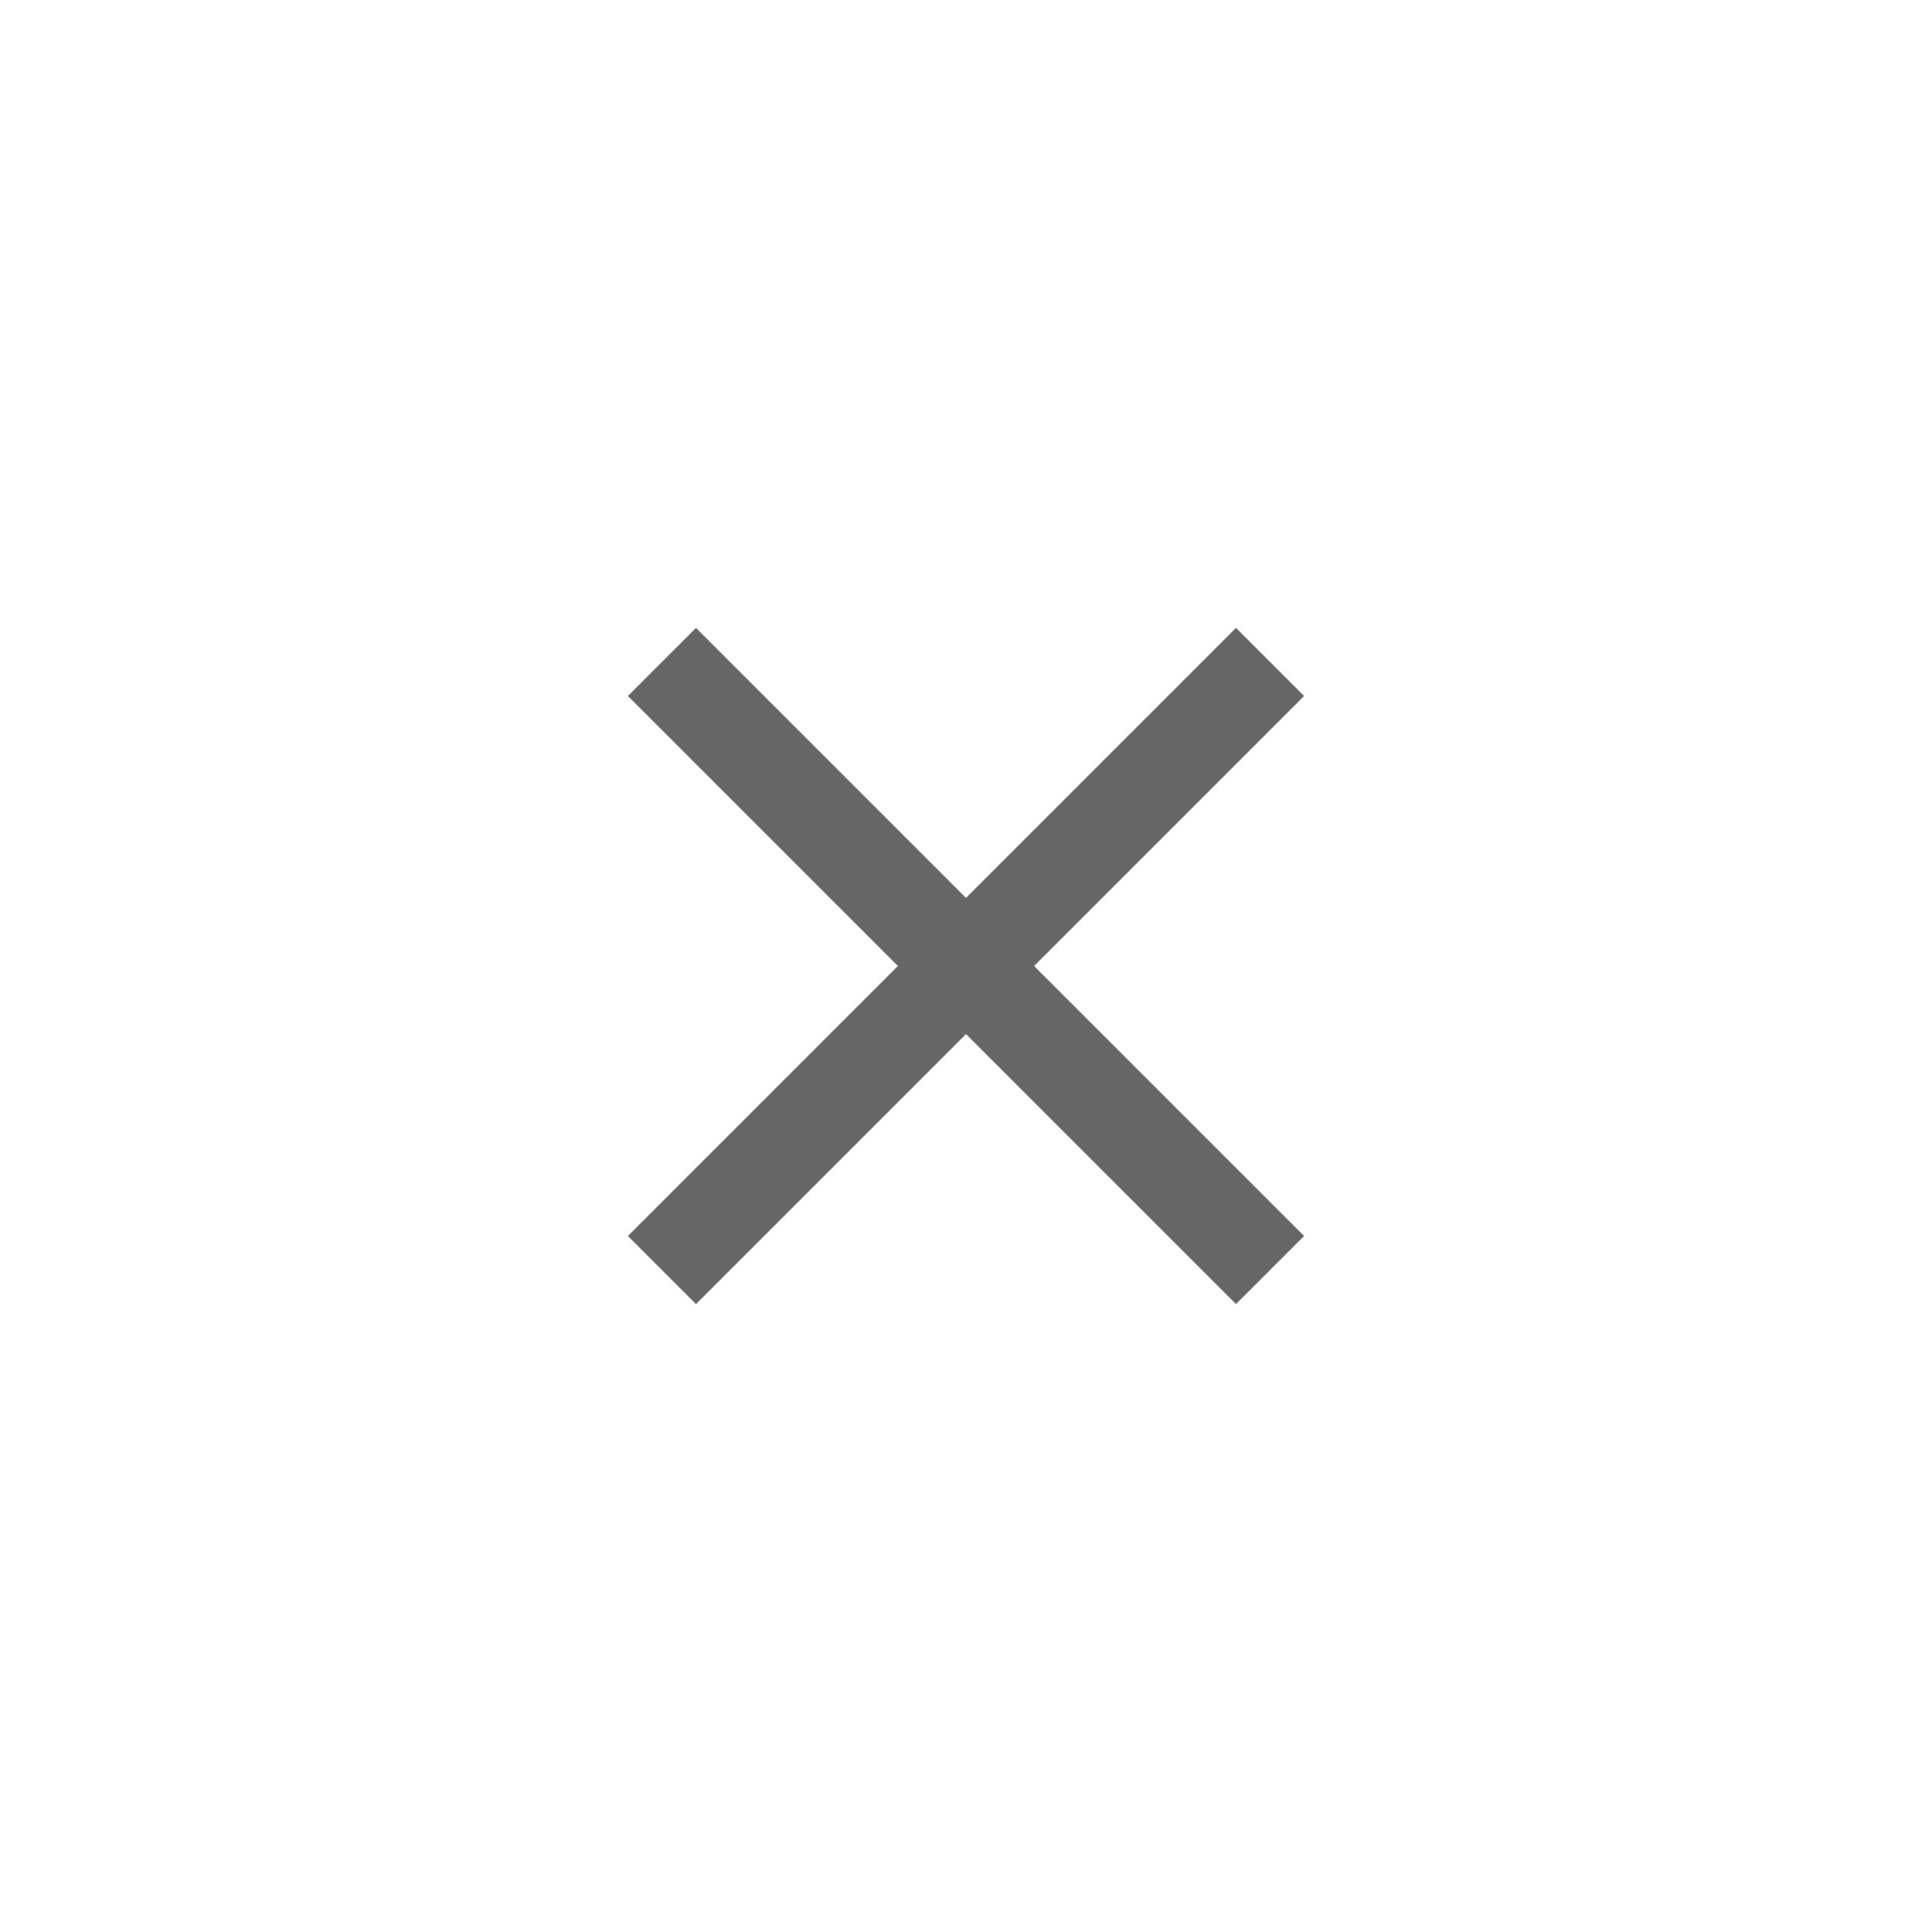
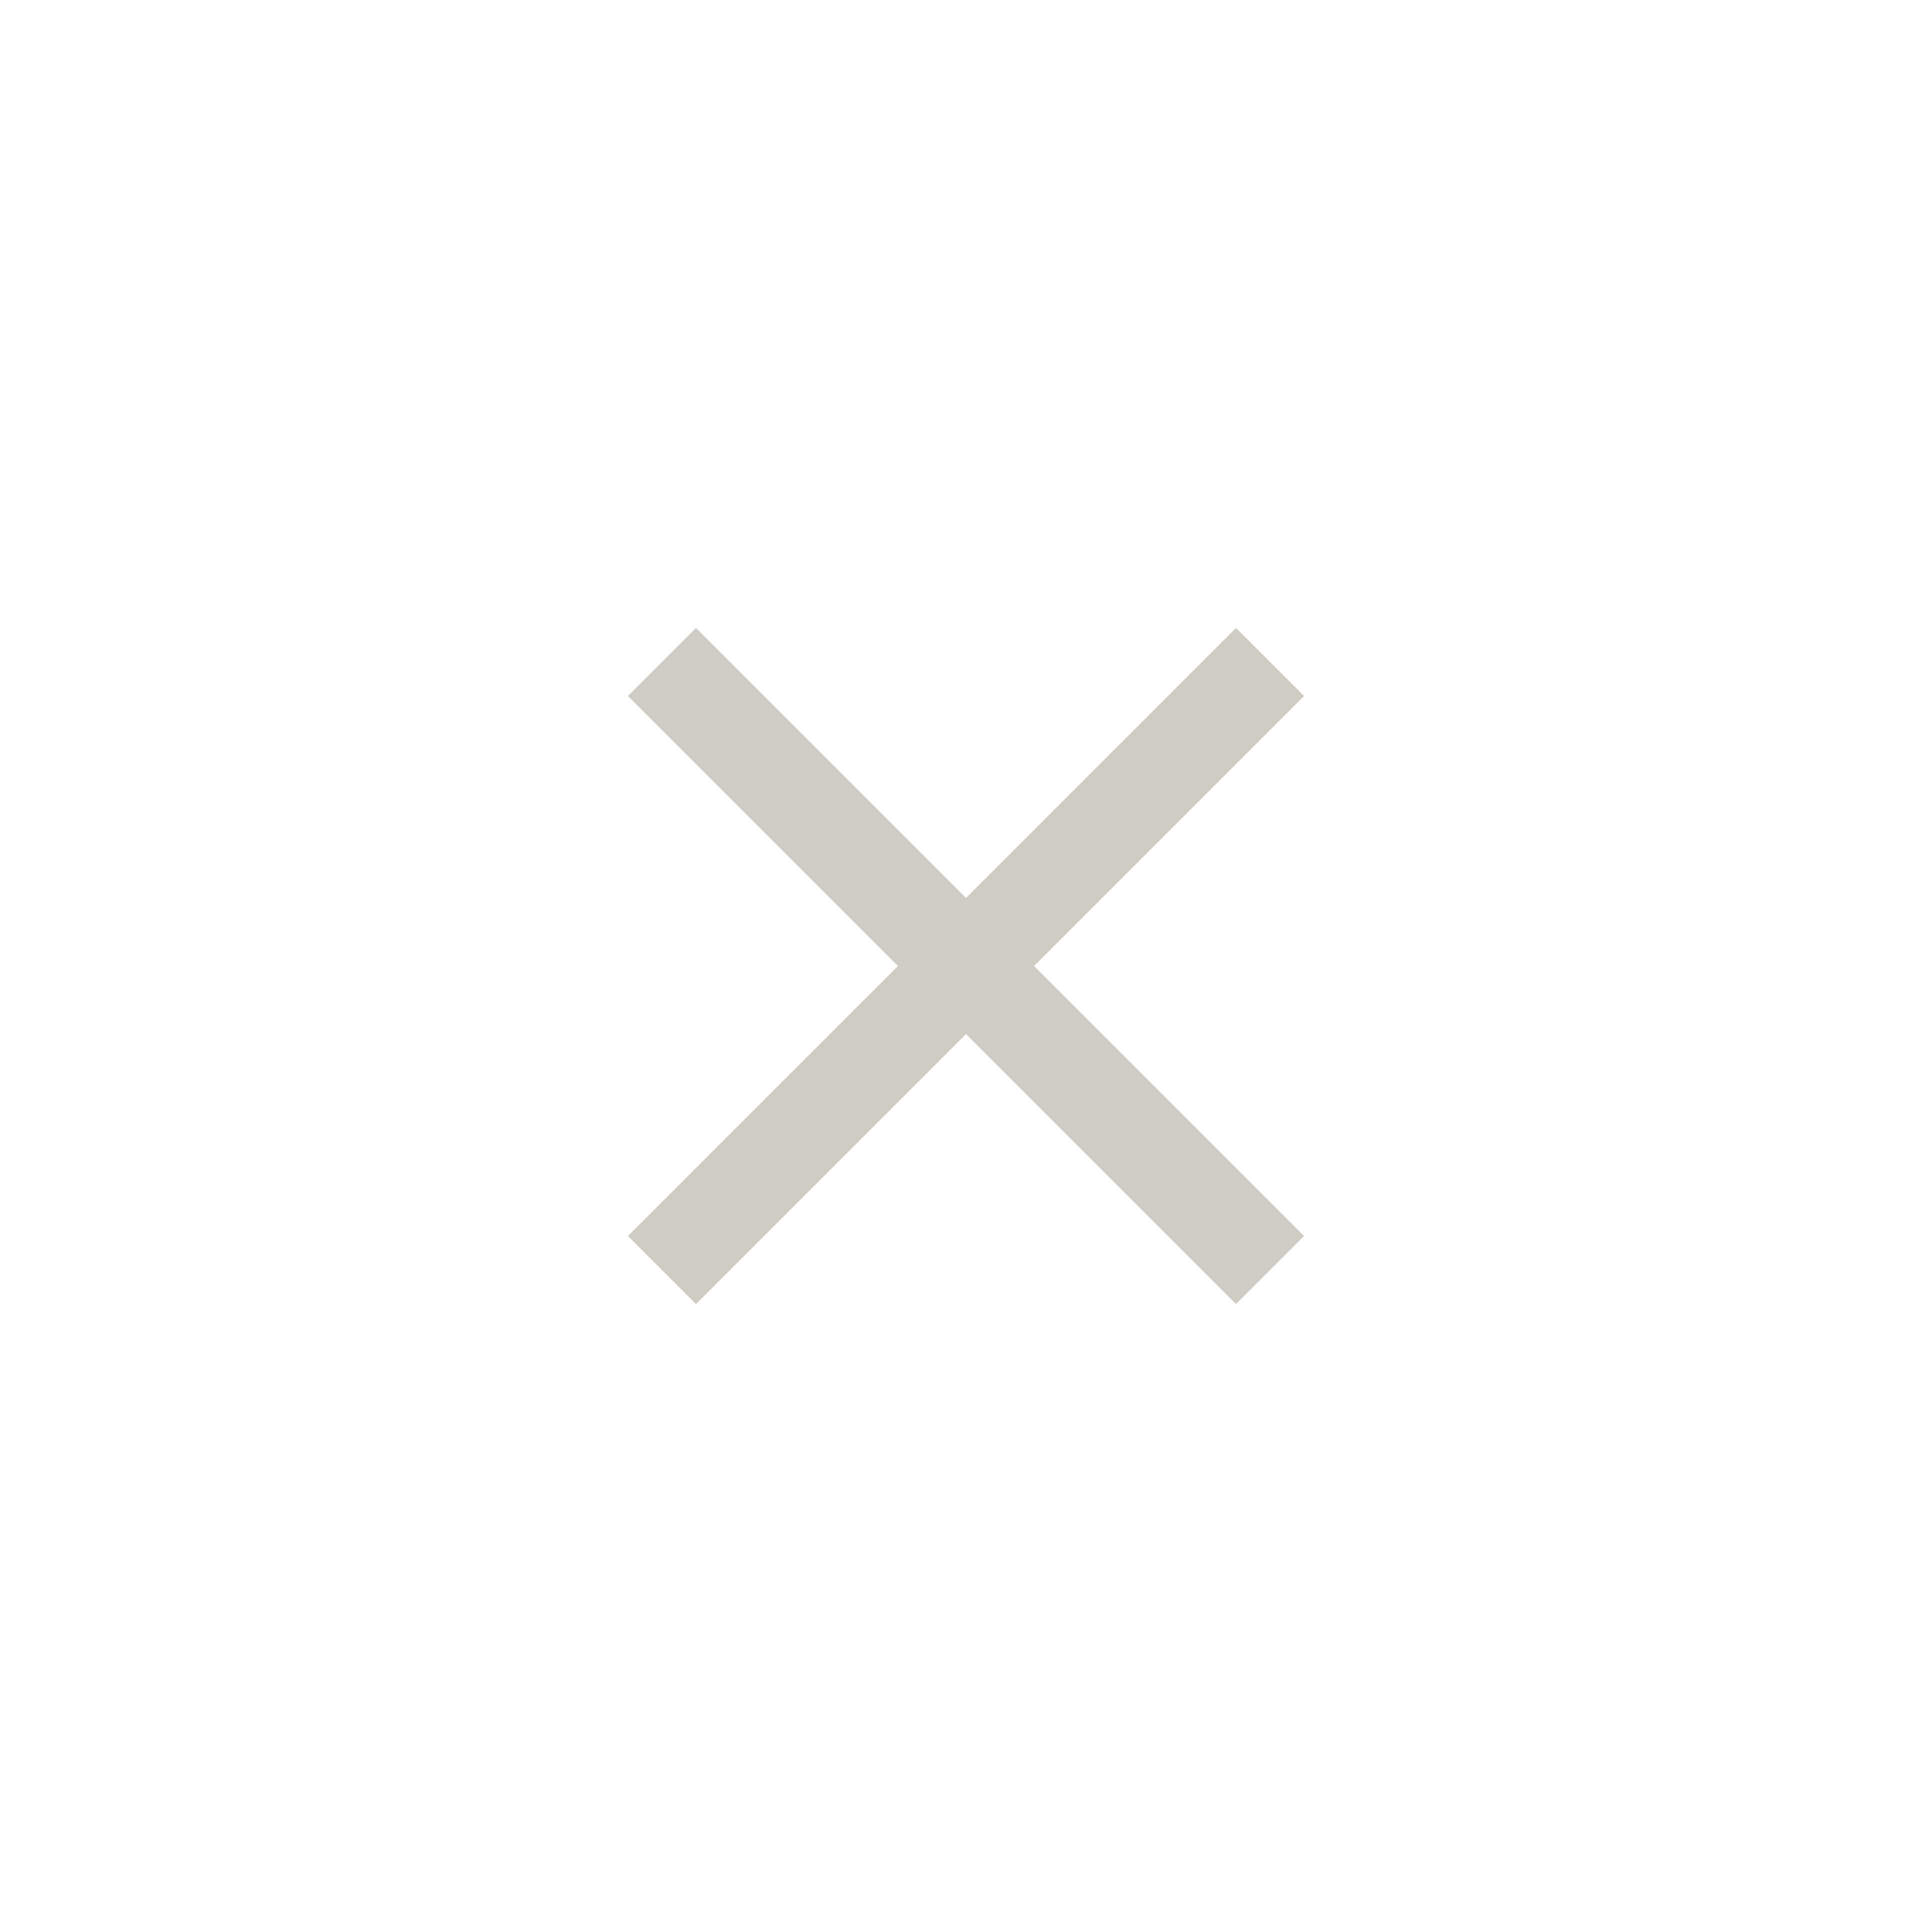
<svg xmlns="http://www.w3.org/2000/svg" width="40" height="40" viewBox="0 0 40 40" fill="none">
-   <path d="M27 14.41L25.59 13L20 18.59L14.41 13L13 14.41L18.59 20L13 25.59L14.41 27L20 21.41L25.59 27L27 25.59L21.41 20L27 14.41Z" fill="#666666" />
+   <path d="M27 14.41L25.59 13L20 18.59L14.41 13L13 14.41L18.59 20L13 25.59L14.41 27L20 21.41L25.59 27L27 25.59L21.41 20L27 14.41Z" fill="#cfccc3" />
</svg>
